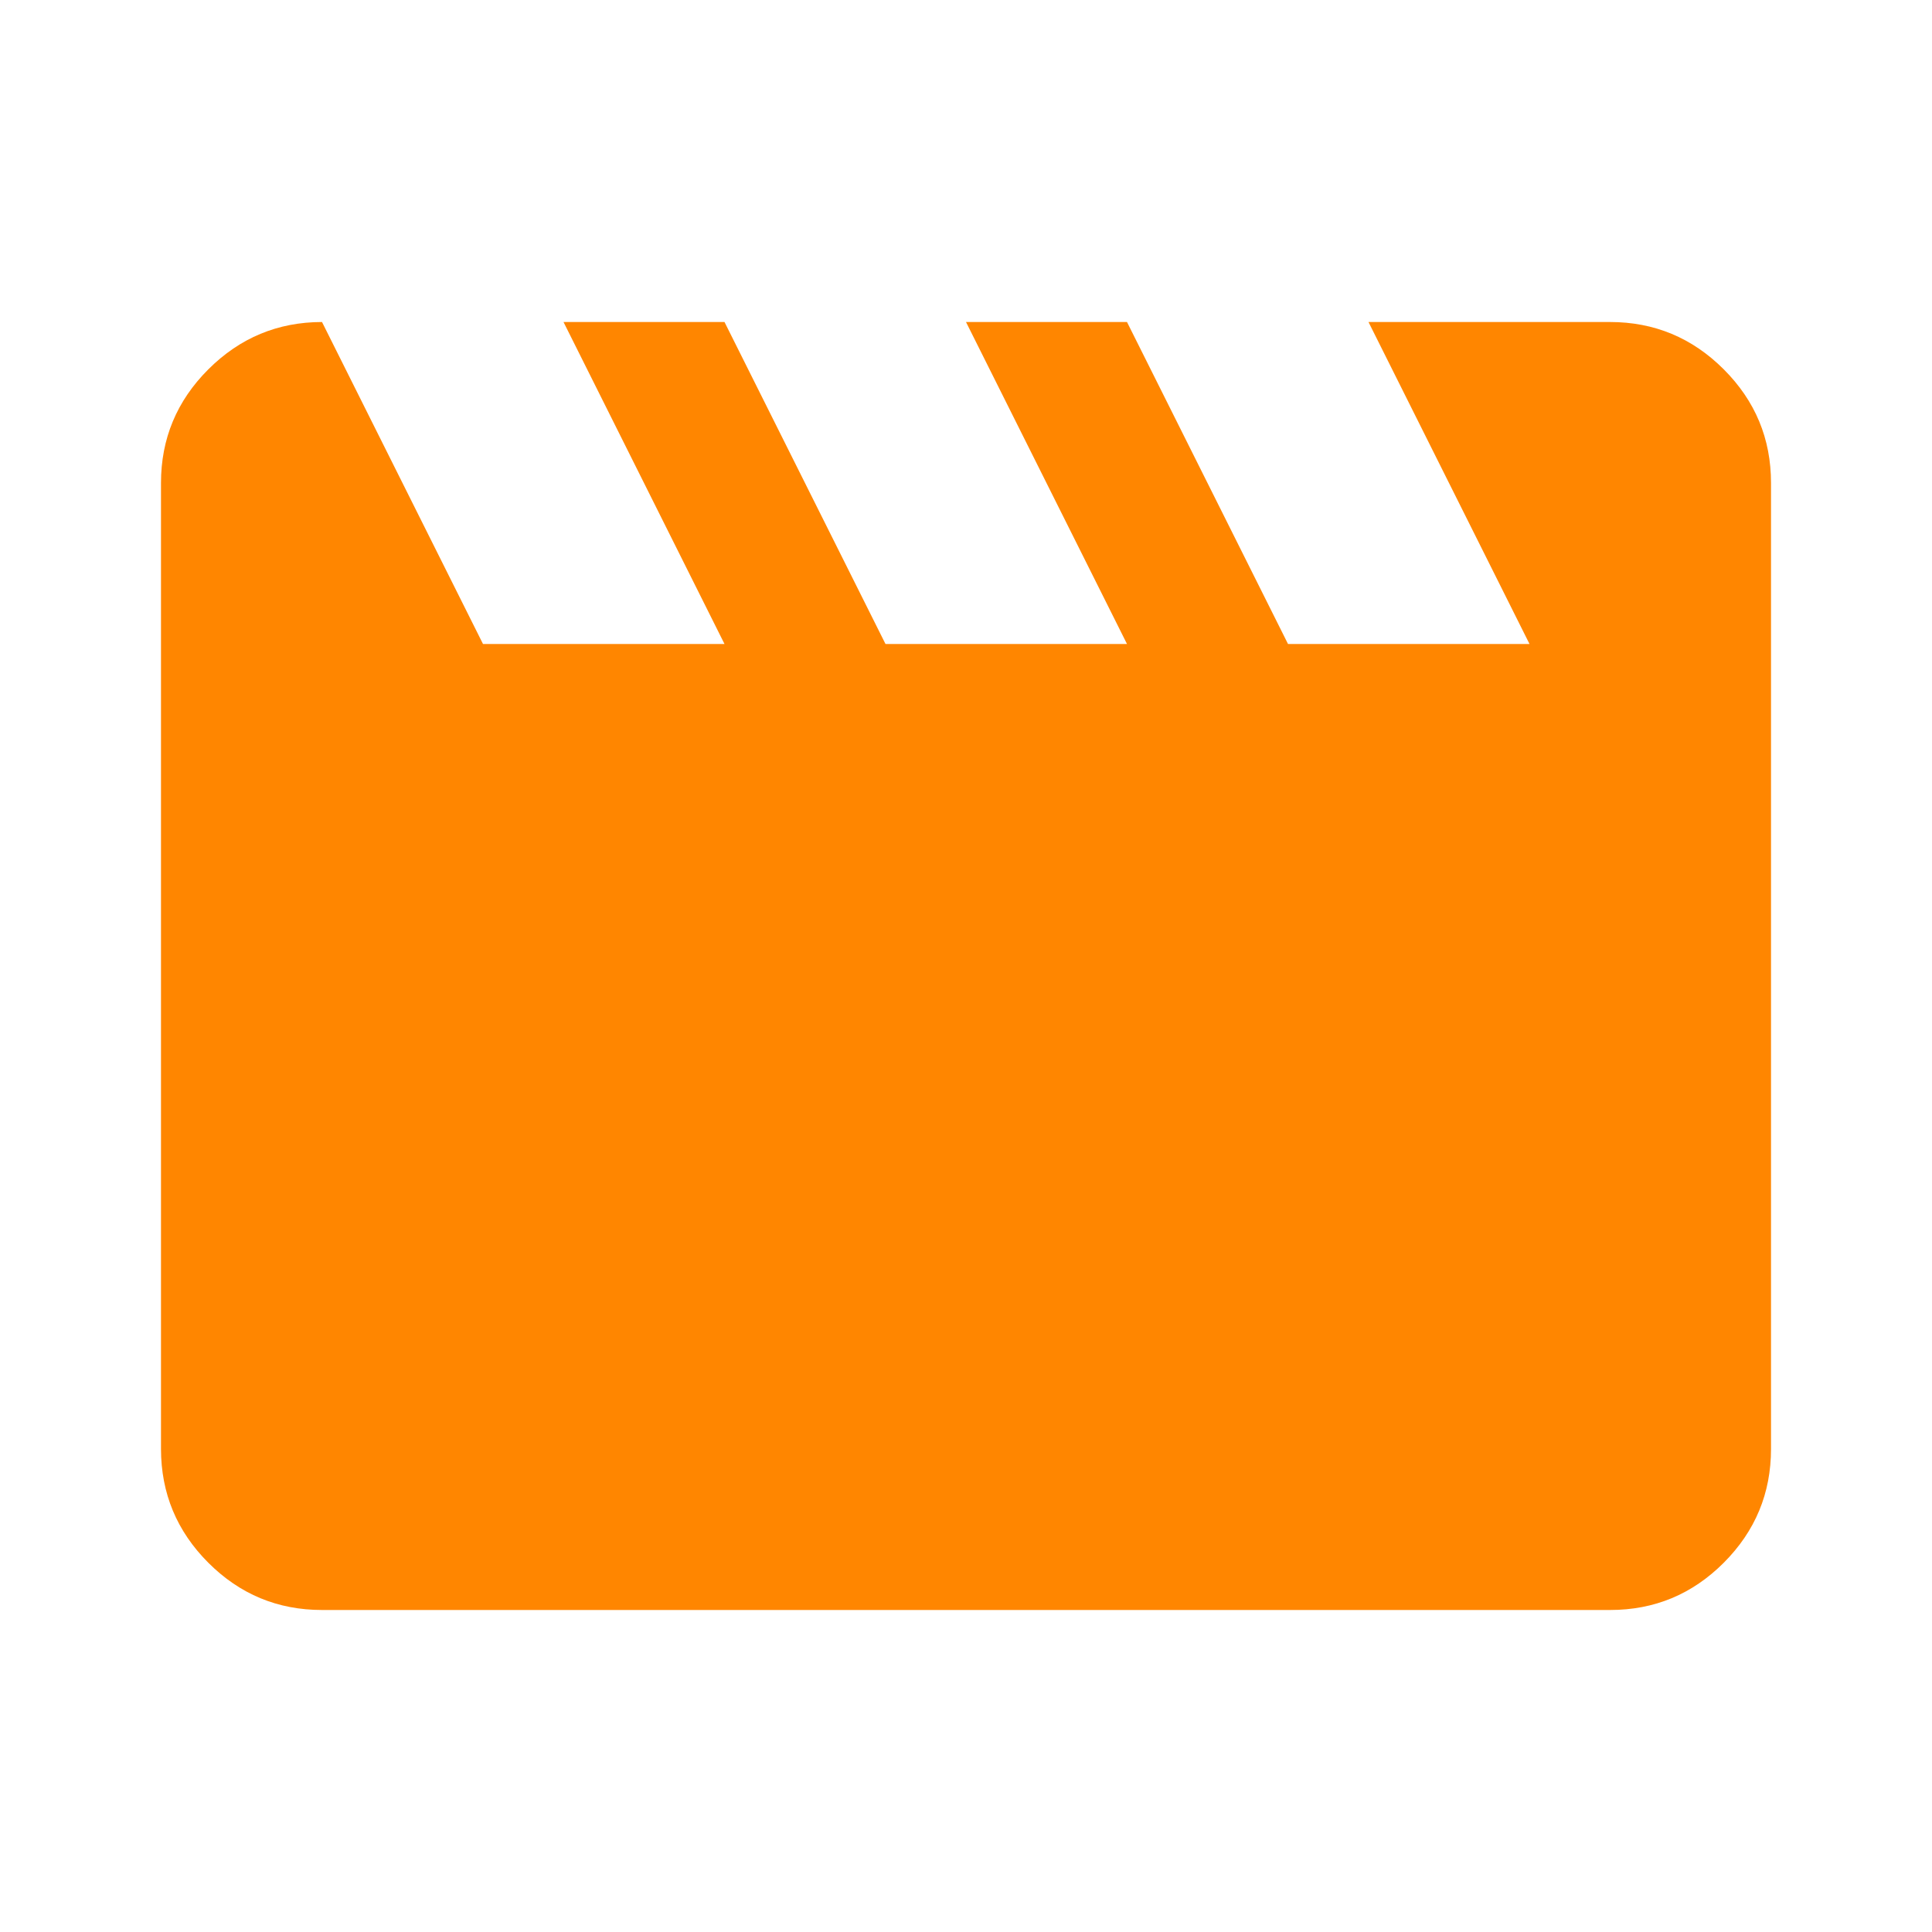
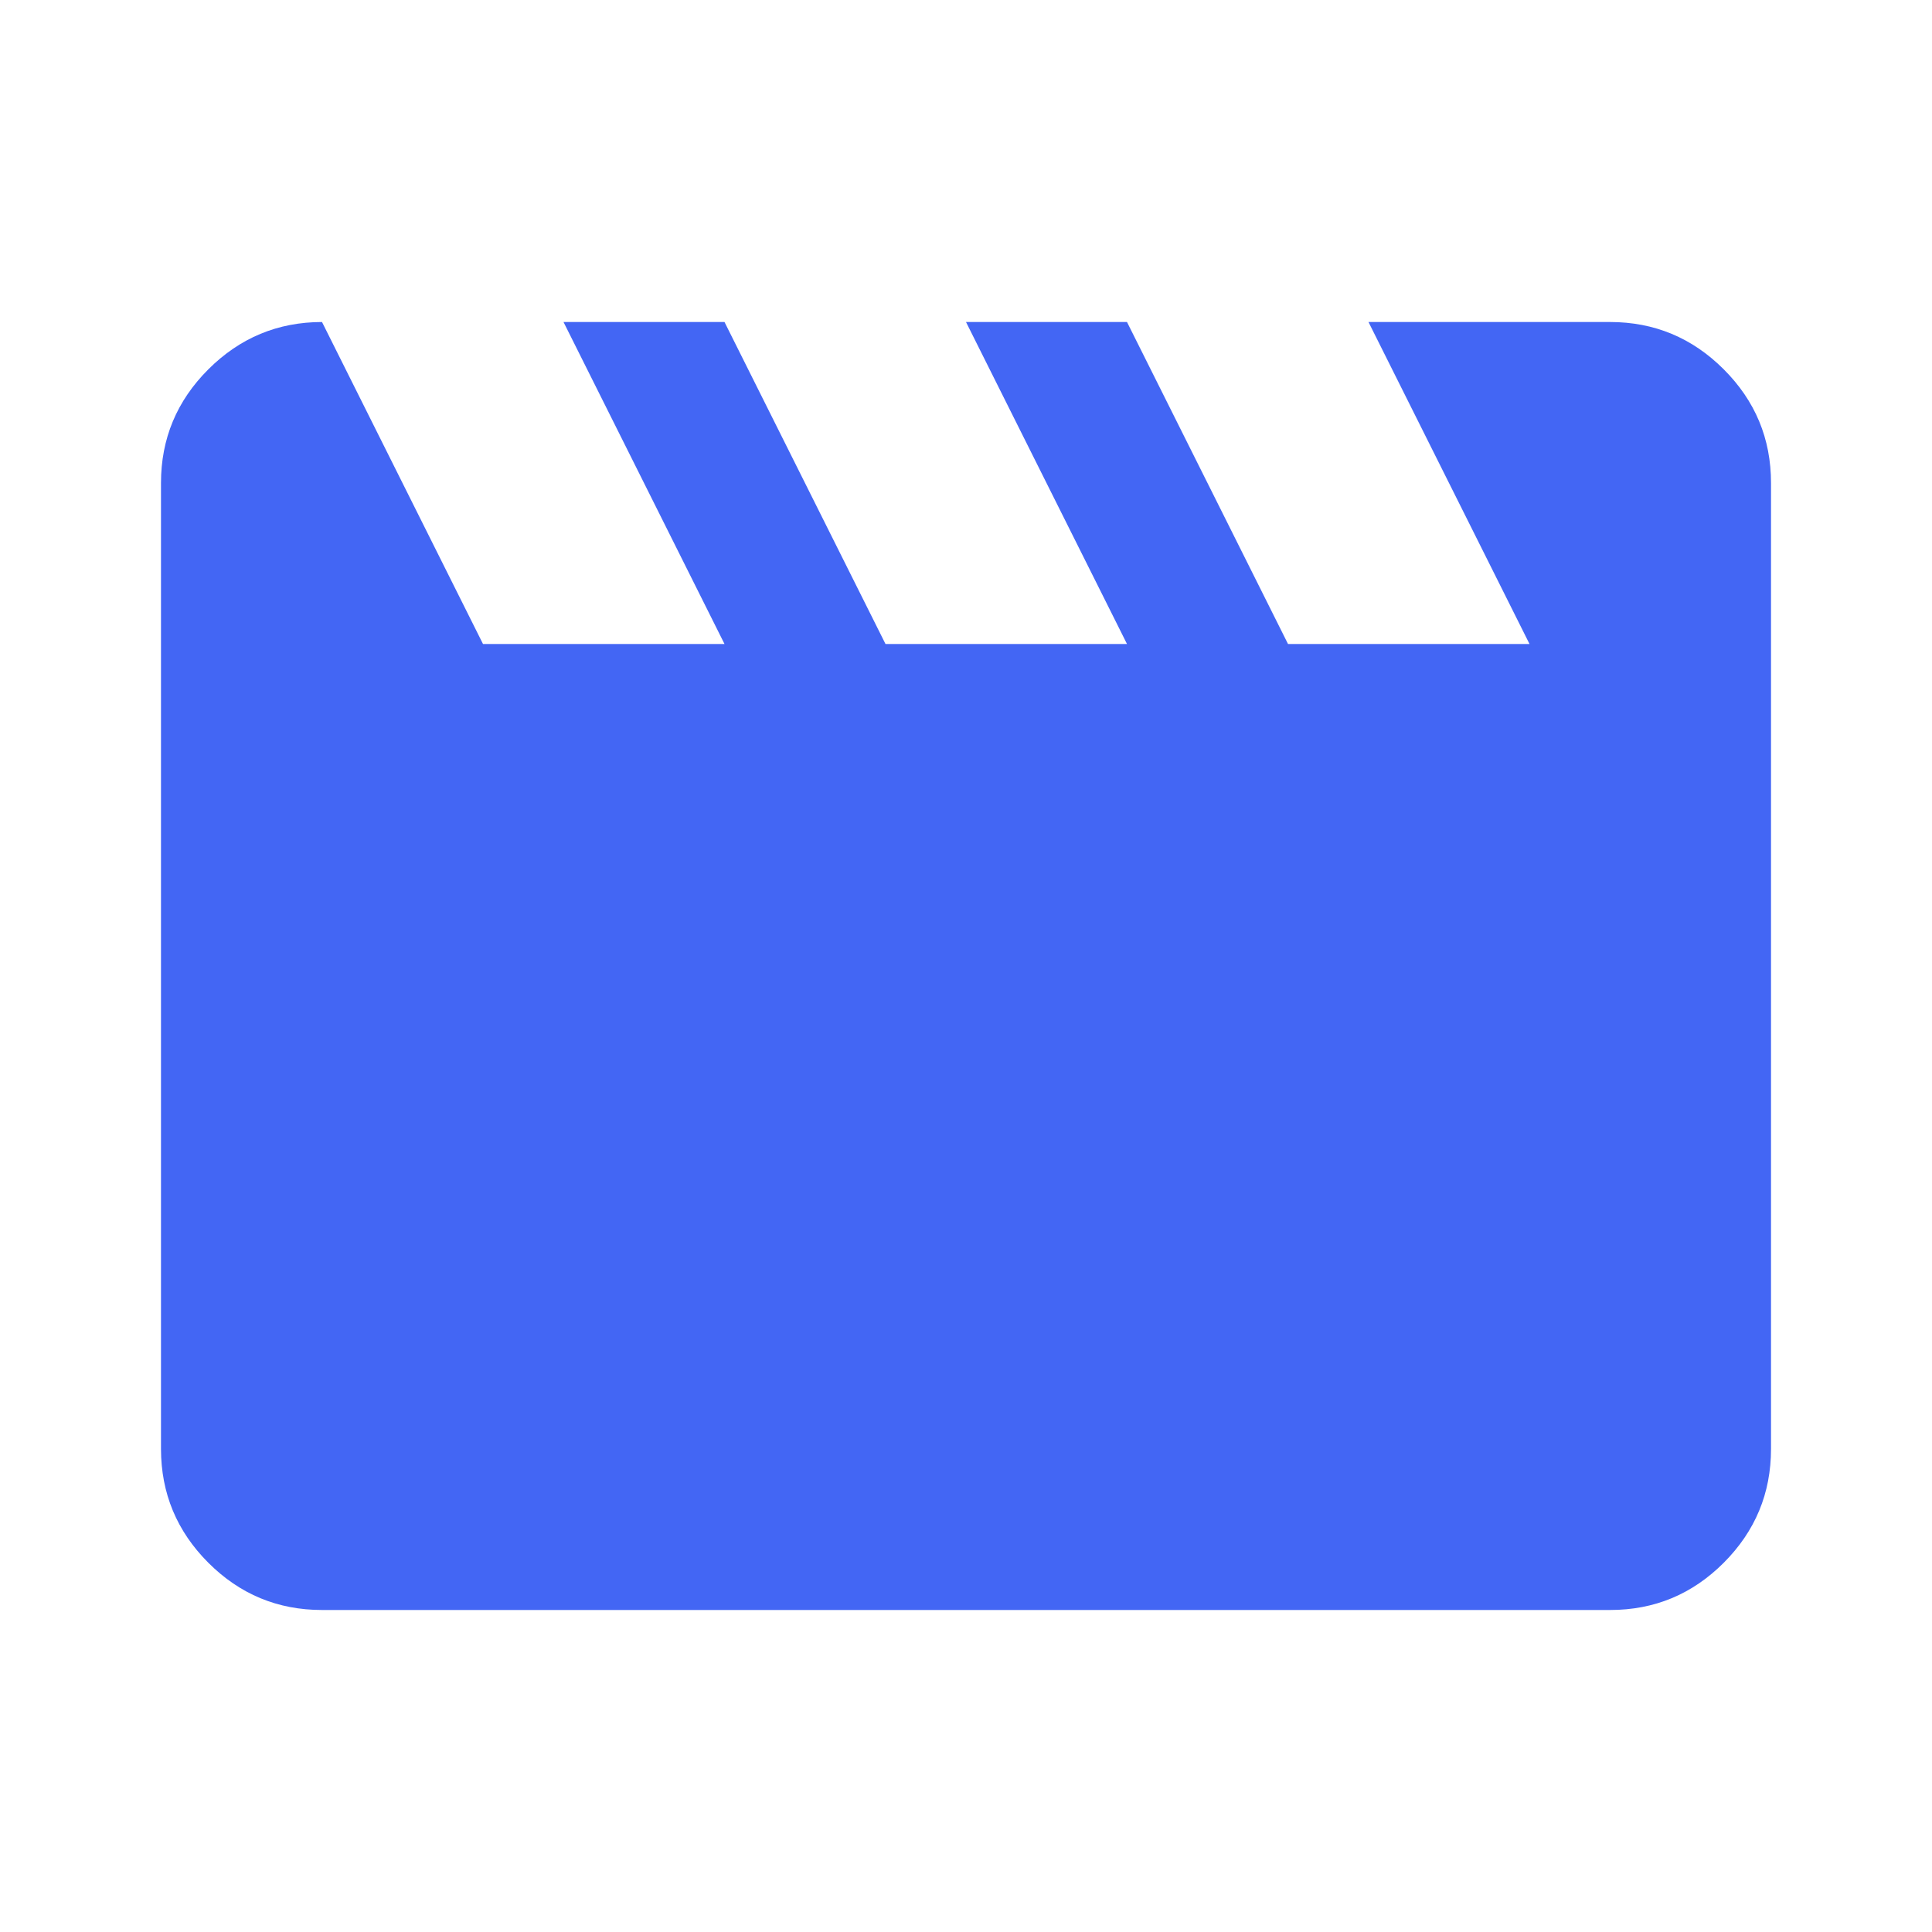
<svg xmlns="http://www.w3.org/2000/svg" width="70" height="70" viewBox="0 0 70 70" fill="none">
-   <path d="M11.667 11.667L17.5 23.333H26.25L20.417 11.667H26.25L32.083 23.333H40.833L35 11.667H40.833L46.667 23.333H55.417L49.583 11.667H58.333C59.937 11.667 61.311 12.238 62.455 13.382C63.598 14.525 64.168 15.898 64.167 17.5V52.5C64.167 54.104 63.596 55.478 62.455 56.621C61.313 57.764 59.939 58.335 58.333 58.333H11.667C10.062 58.333 8.69 57.763 7.548 56.621C6.407 55.48 5.835 54.106 5.833 52.5V17.5C5.833 15.896 6.405 14.523 7.548 13.382C8.692 12.24 10.064 11.669 11.667 11.667Z" fill="#FF8600" />
+   <path d="M11.667 11.667L17.5 23.333H26.25L20.417 11.667H26.25L32.083 23.333H40.833L35 11.667H40.833L46.667 23.333H55.417L49.583 11.667H58.333C59.937 11.667 61.311 12.238 62.455 13.382C63.598 14.525 64.168 15.898 64.167 17.5V52.5C64.167 54.104 63.596 55.478 62.455 56.621C61.313 57.764 59.939 58.335 58.333 58.333H11.667C10.062 58.333 8.69 57.763 7.548 56.621C6.407 55.48 5.835 54.106 5.833 52.5V17.5C5.833 15.896 6.405 14.523 7.548 13.382C8.692 12.24 10.064 11.669 11.667 11.667Z" fill="#4366F4" />
</svg>
